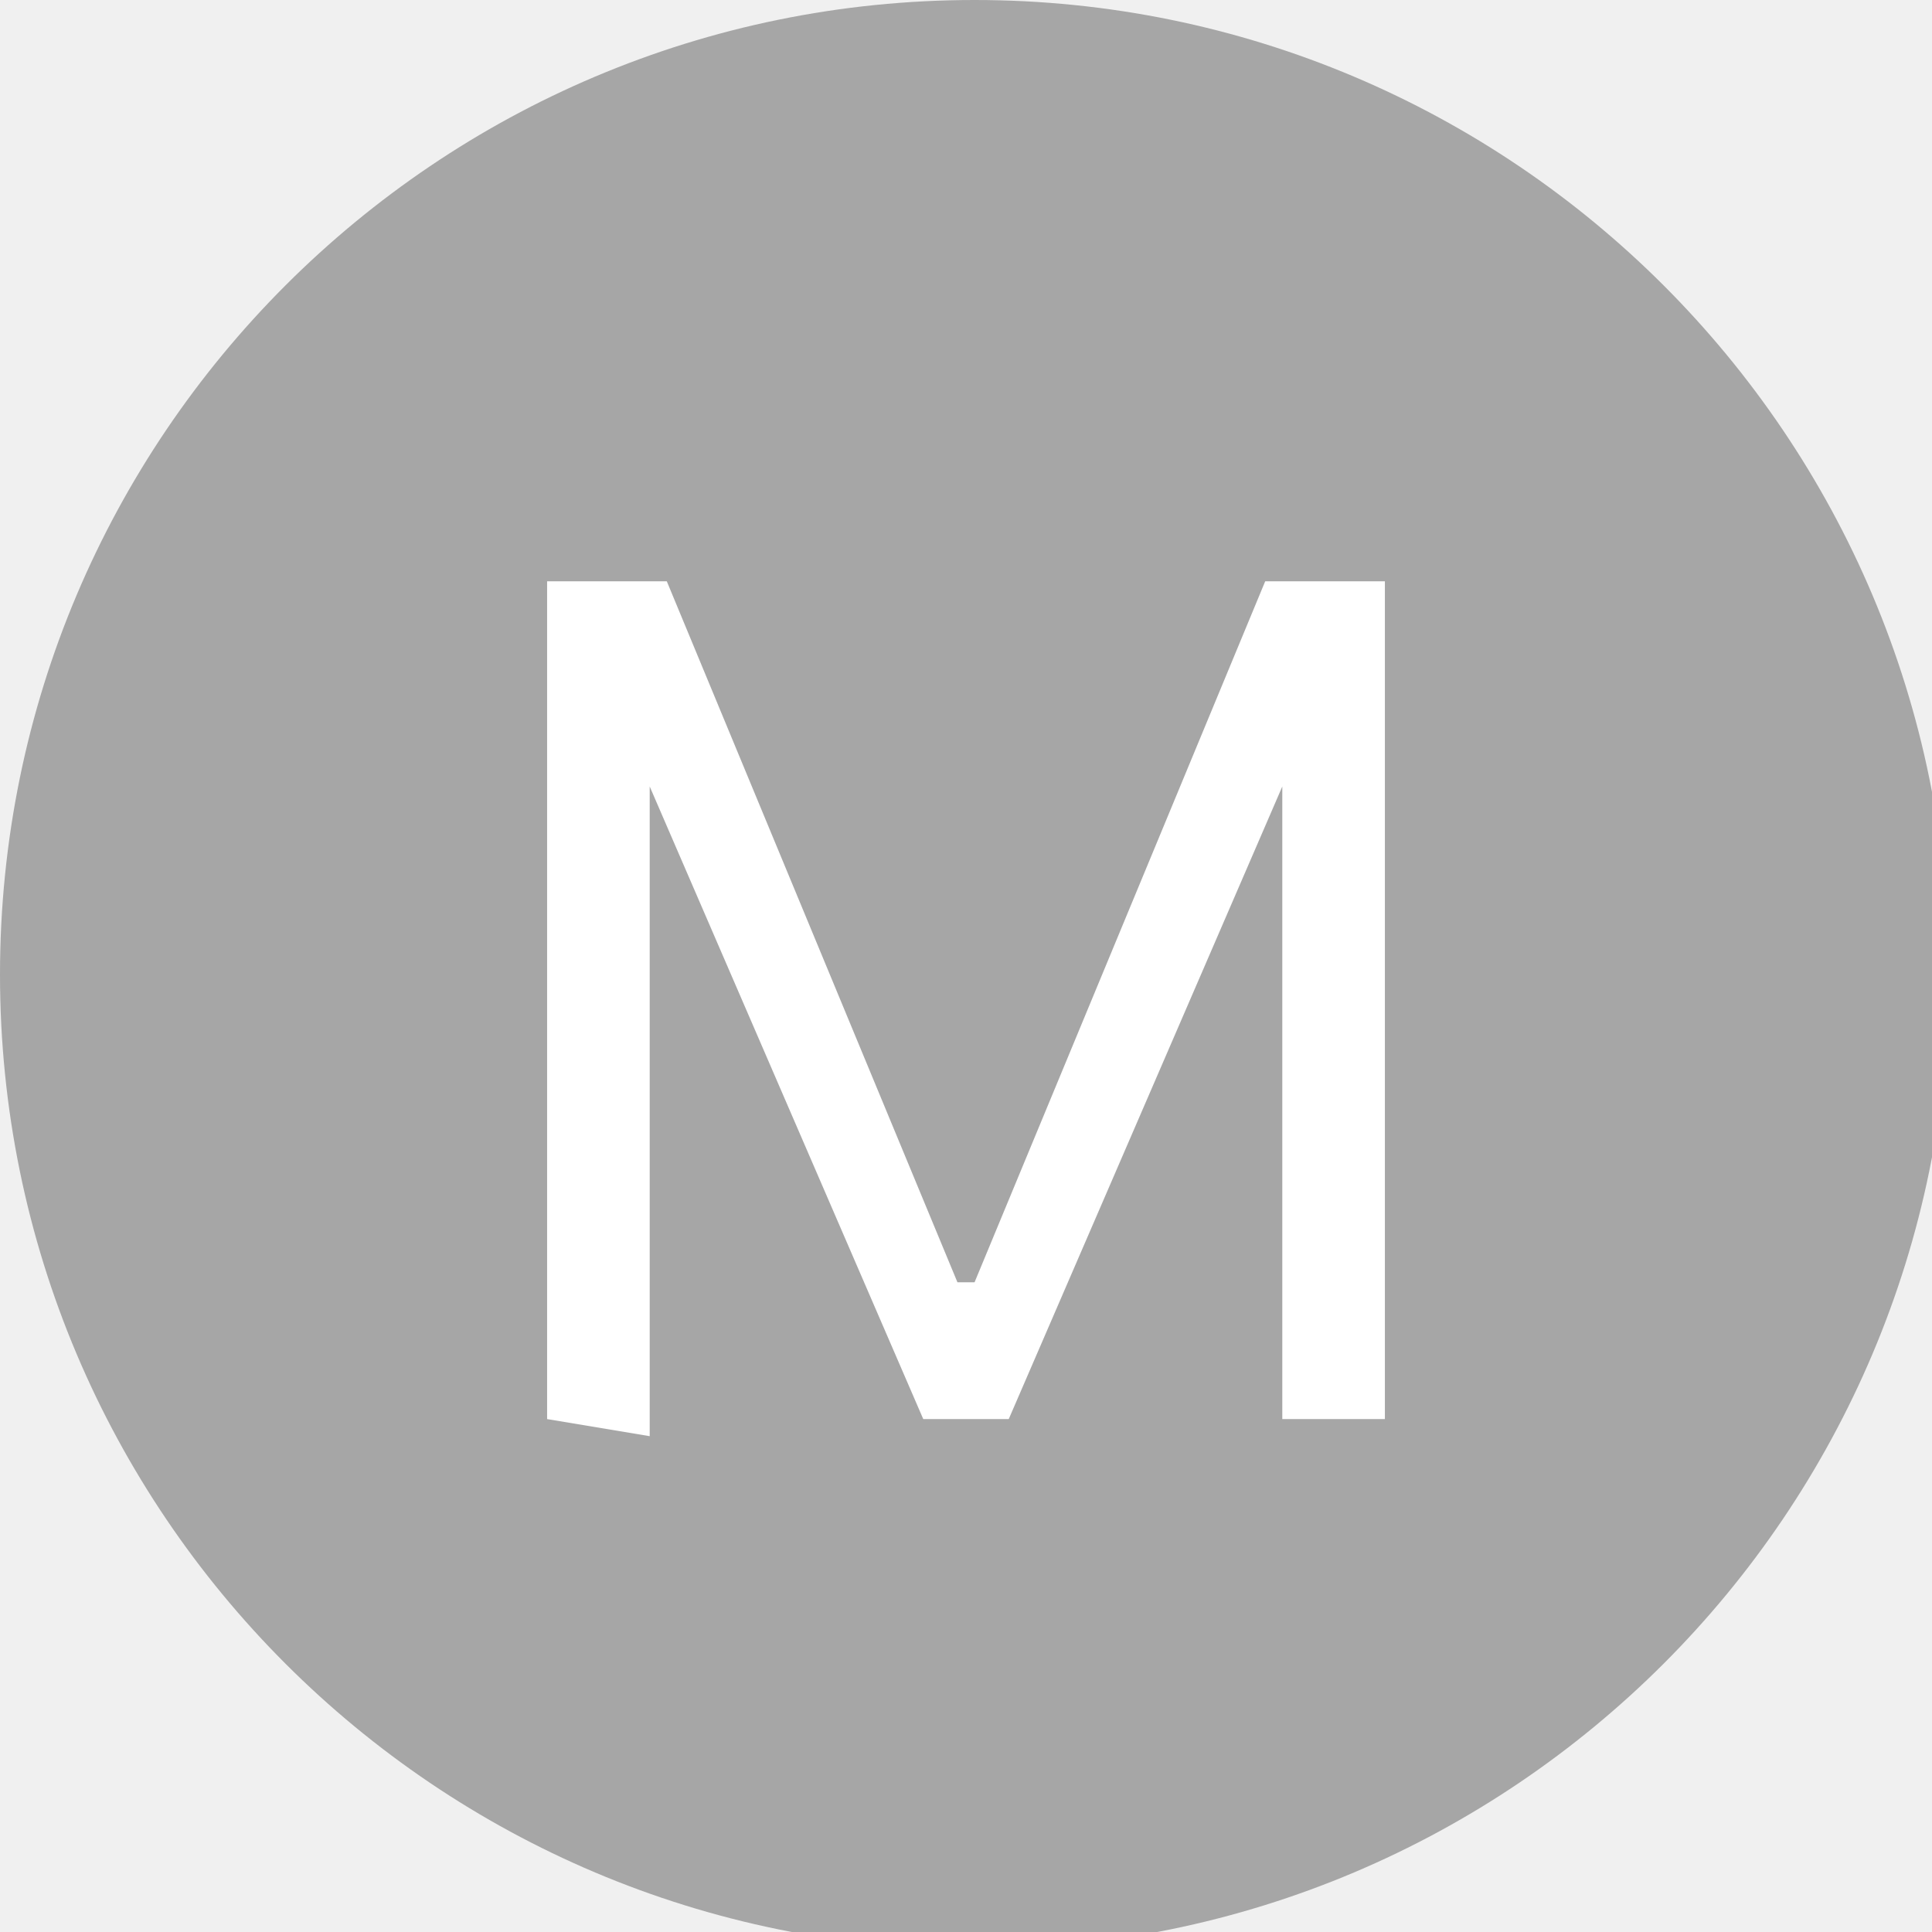
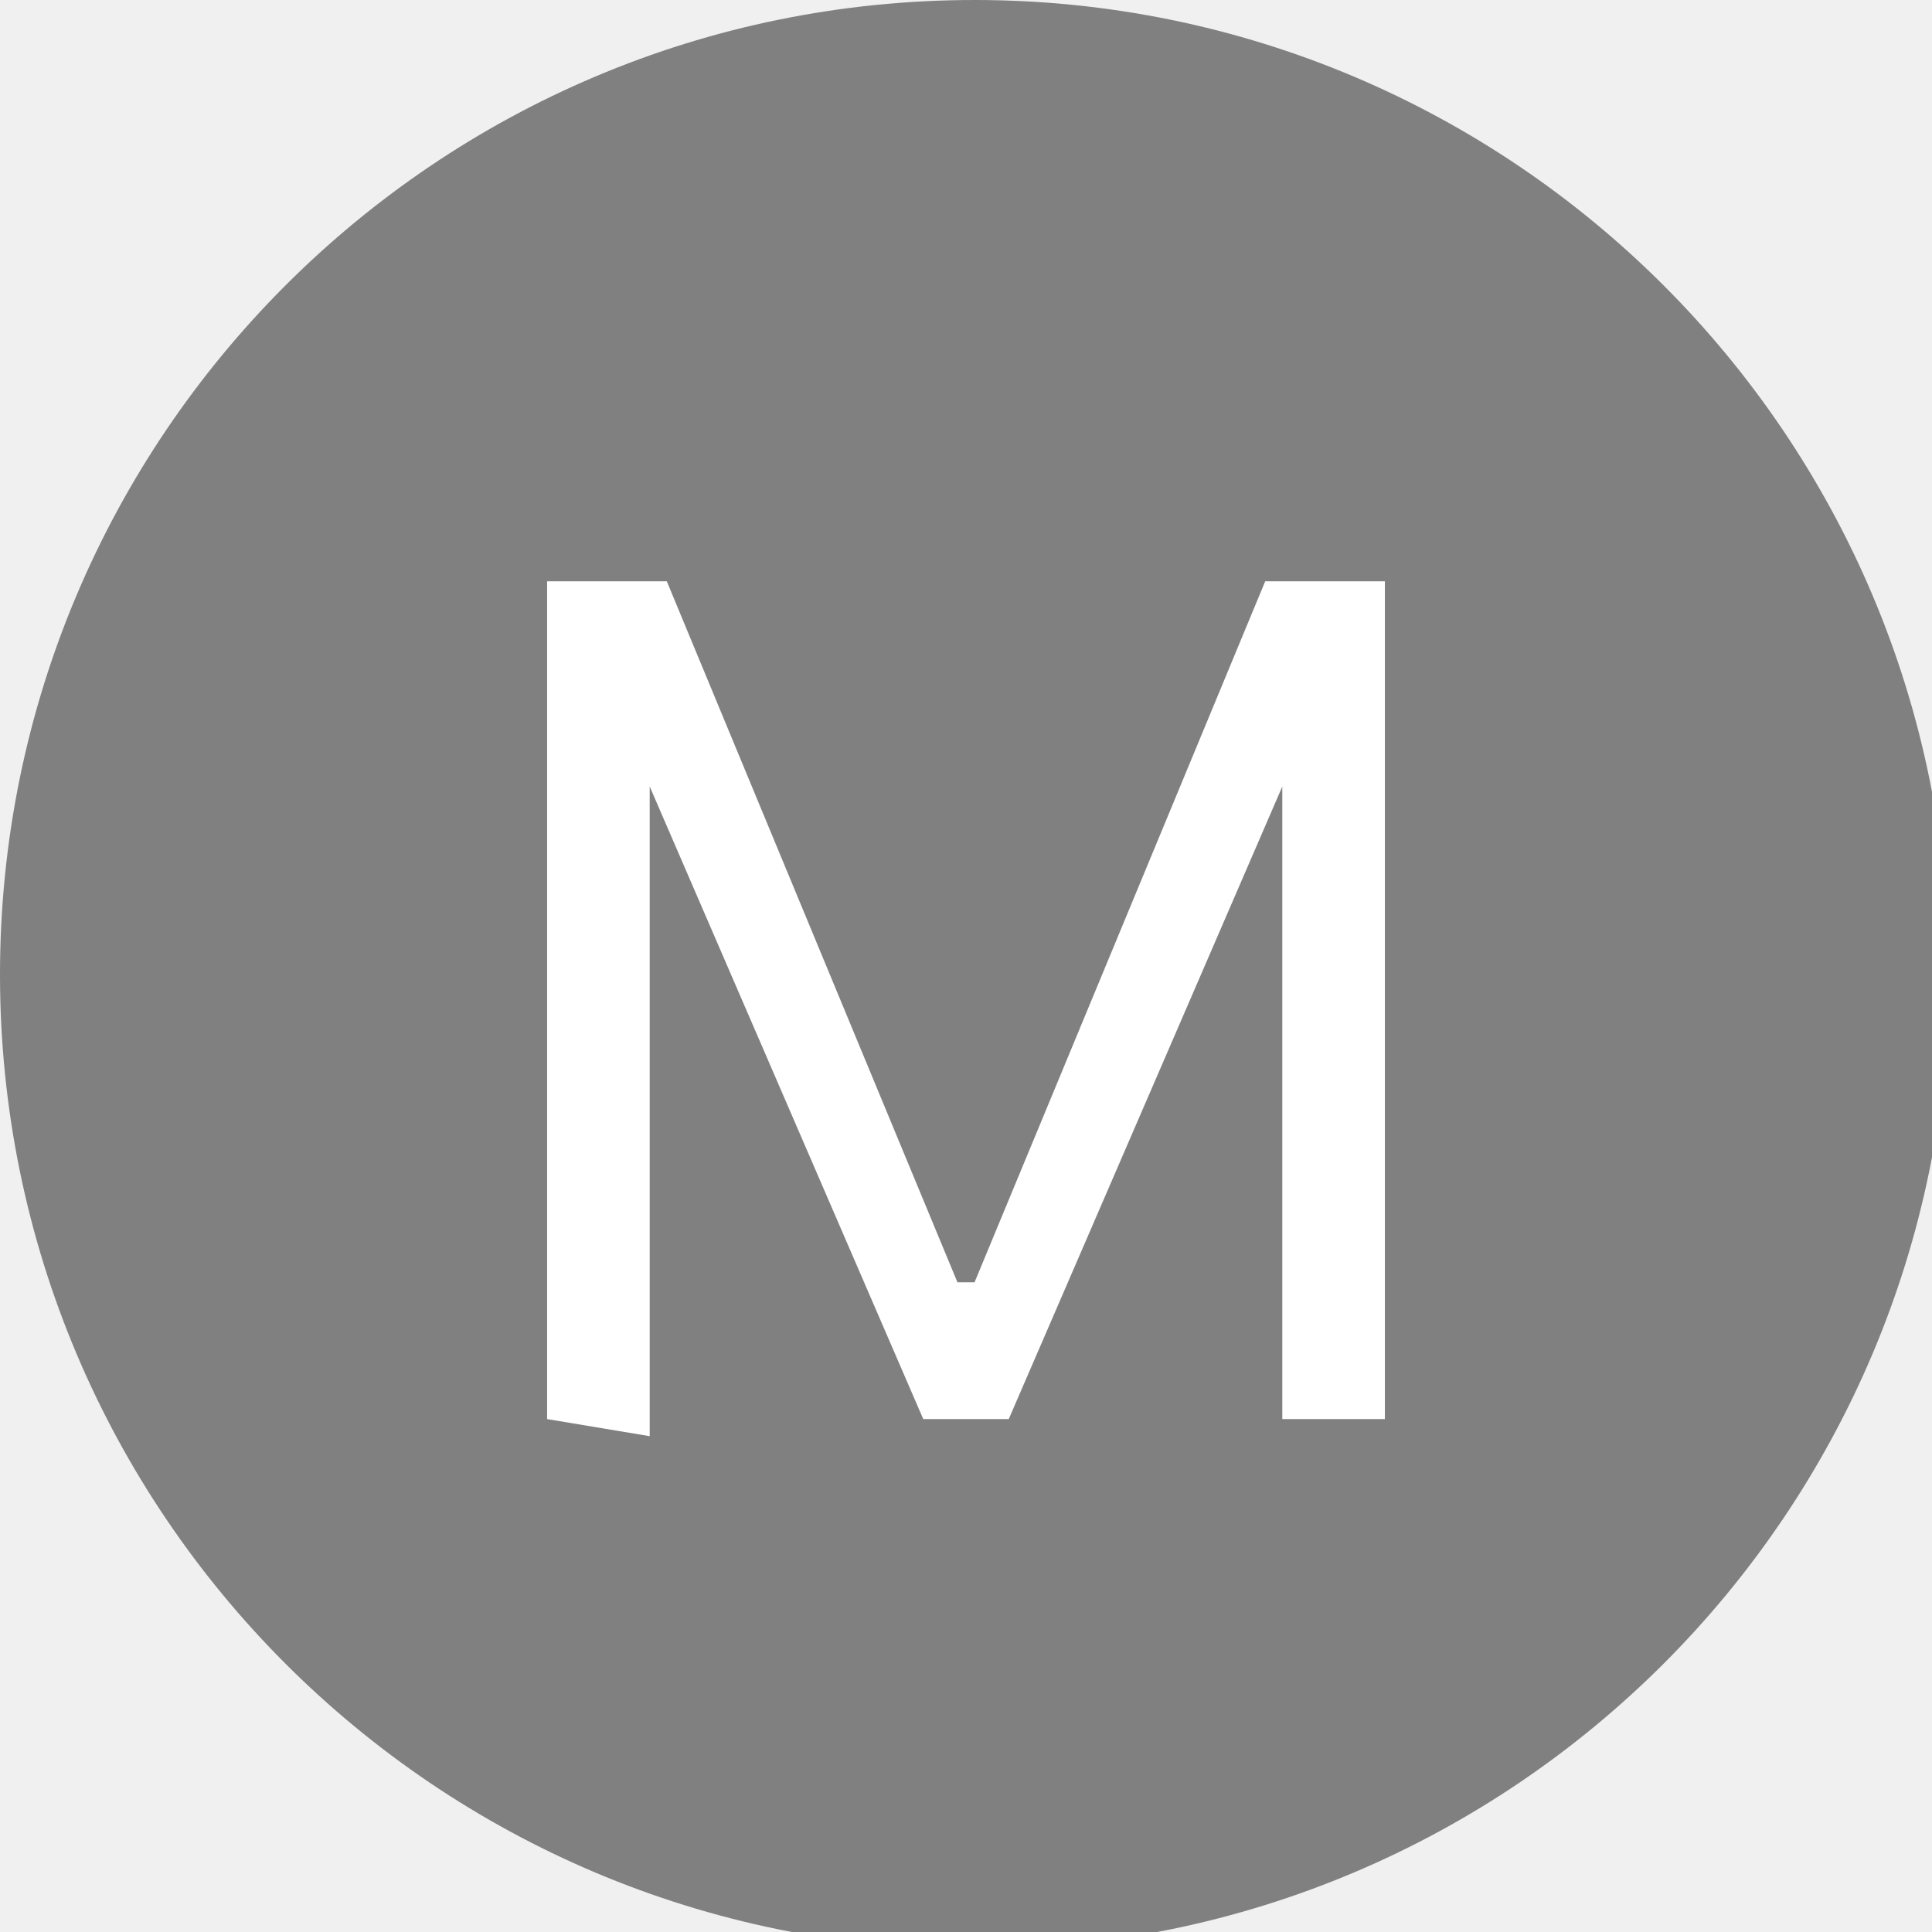
<svg xmlns="http://www.w3.org/2000/svg" version="1.1" id="Шар_1" x="0px" y="0px" viewBox="0 0 11.3 11.3" style="enable-background:new 0 0 11.3 11.3;" xml:space="preserve">
  <style type="text/css">
	.st0{display:none;}
- 	.st1{fill:#A6A6A6;}
+ 	.st1{fill:#808080;}
	.st2{fill:#FFFFFF;}
</style>
  <g id="Шар_3" class="st0">
</g>
  <g>
    <circle class="st1" cx="5.7" cy="5.7" r="5.7" />
    <g>
-       <path class="st2" d="M3.2,8.3V3.4h0.7l1.7,4.1h0.1l1.7-4.1h0.7v4.9H7.5V4.6l0,0L5.9,8.3H5.4L3.8,4.6l0,0v3.8L3.2,8.3L3.2,8.3z" />
+       <path class="st2" d="M3.2,8.3V3.4h0.7l1.7,4.1h0.1l1.7-4.1h0.7v4.9H7.5V4.6h0L5.9,8.3H5.4L3.8,4.6h0v3.8L3.2,8.3L3.2,8.3z" />
    </g>
  </g>
</svg>
